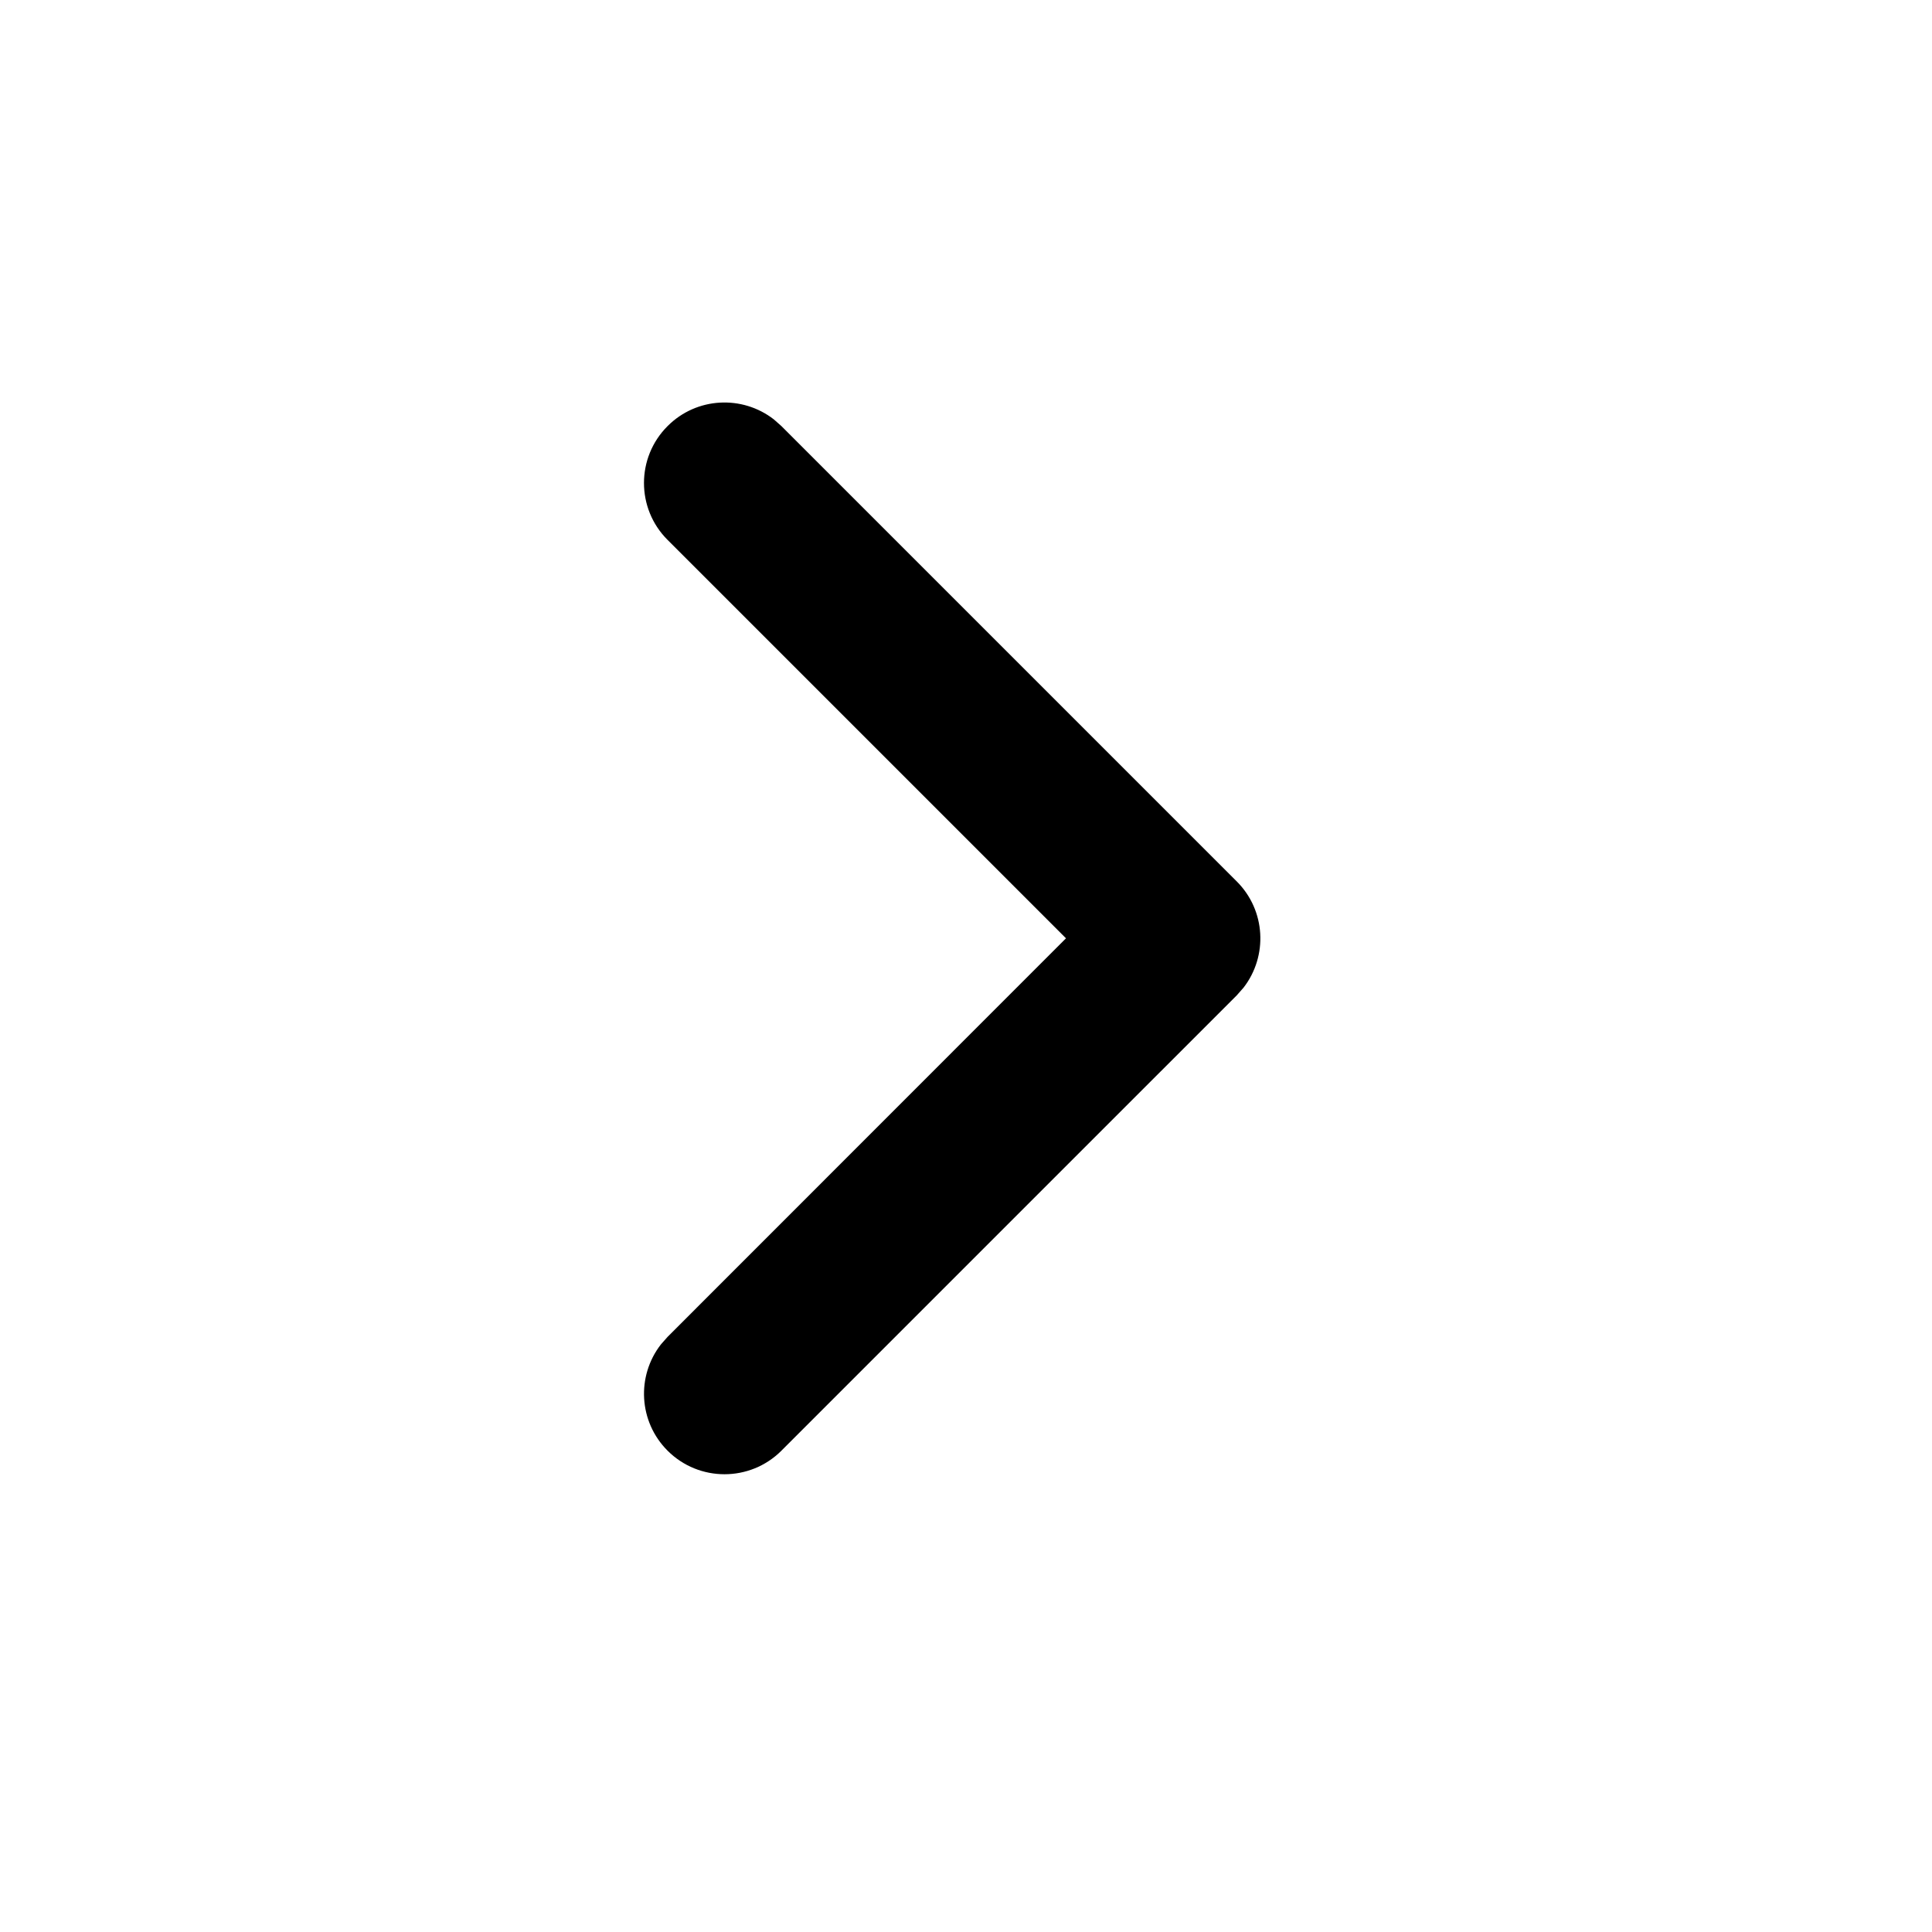
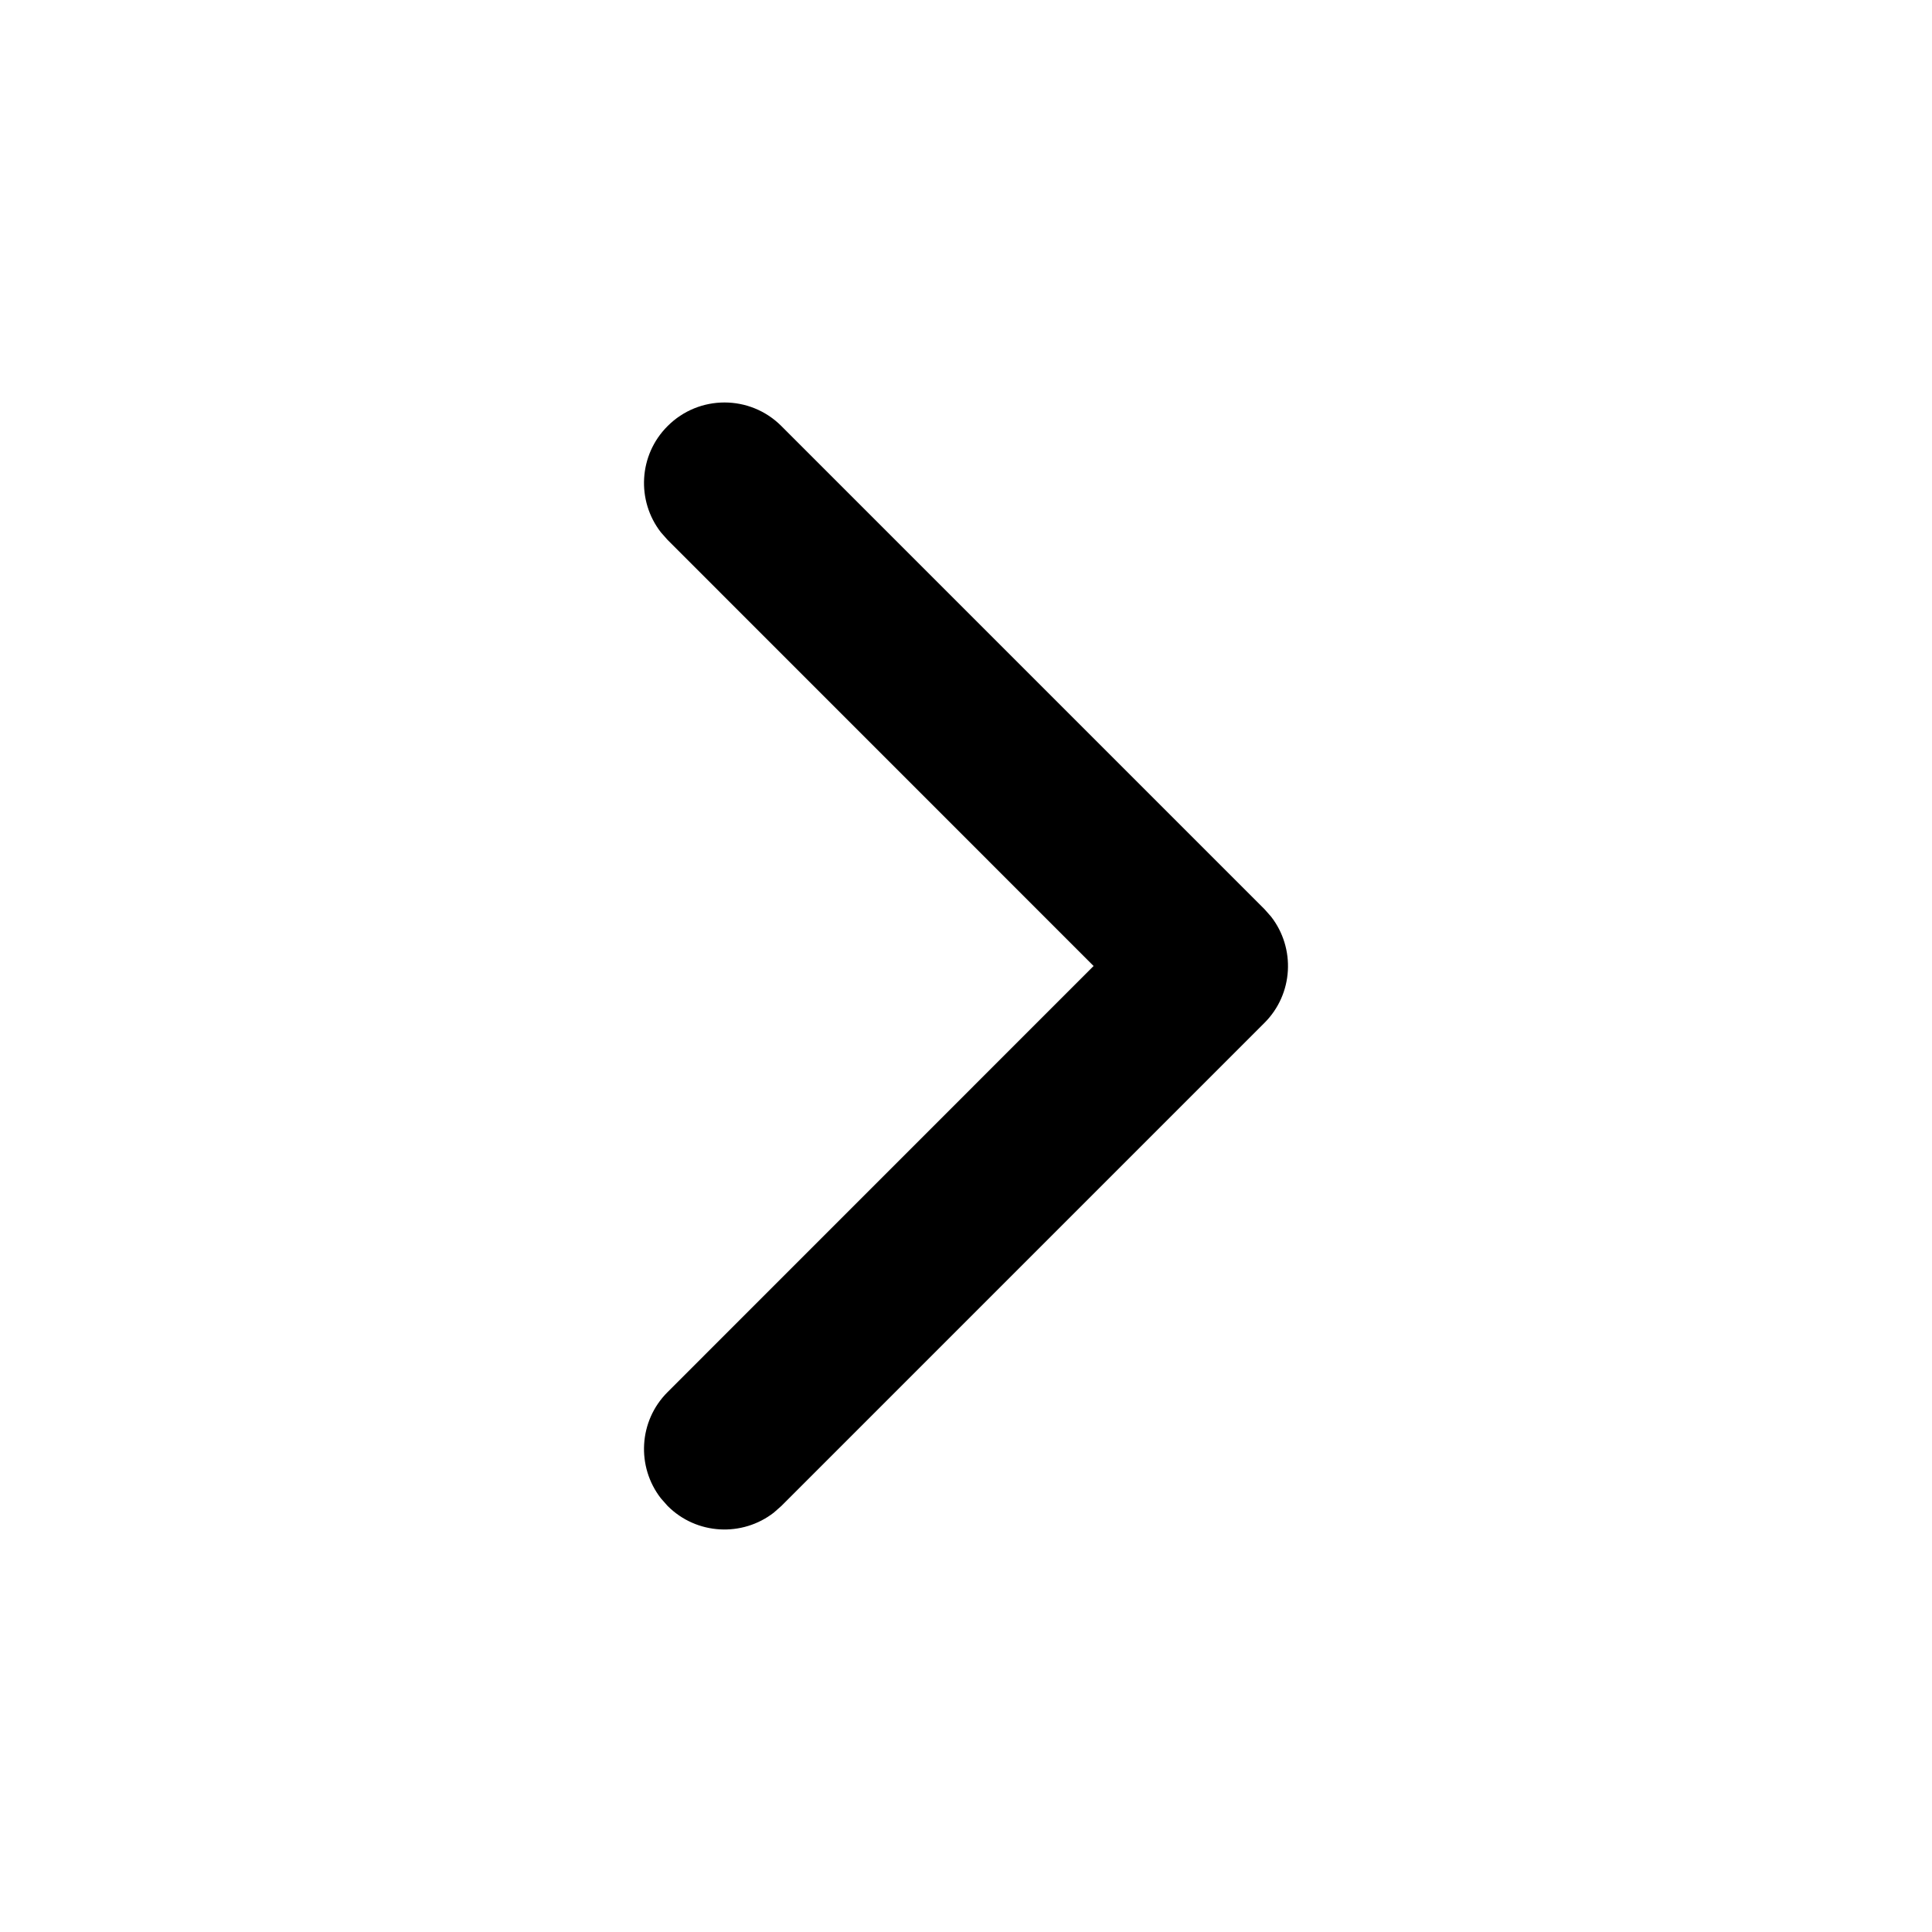
<svg xmlns="http://www.w3.org/2000/svg" width="24" height="24" viewBox="0 0 24 24">
-   <path d="M9.613,5.21 L9.707,5.293 L15.364,10.95 L15.364,10.95 C15.724,11.31 15.752,11.877 15.447,12.27 L15.364,12.364 L9.707,18.021 C9.317,18.411 8.683,18.411 8.293,18.021 C7.932,17.66 7.905,17.093 8.21,16.701 L8.293,16.607 L13.242,11.656 L8.293,6.707 C7.902,6.317 7.902,5.683 8.293,5.293 C8.653,4.932 9.221,4.905 9.613,5.21 Z" />
+   <path d="M14.293,5.293 C14.683,4.902 15.317,4.902 15.707,5.293 C16.068,5.653 16.095,6.221 15.79,6.613 L15.707,6.707 L10.415,12 L15.707,17.293 C16.068,17.653 16.095,18.221 15.79,18.613 L15.707,18.707 C15.347,19.068 14.779,19.095 14.387,18.79 L14.293,18.707 L8.293,12.707 C7.932,12.347 7.905,11.779 8.21,11.387 L8.293,11.293 L14.293,5.293 Z" transform="matrix(-1 0 0 1 24 0)" />
</svg>
